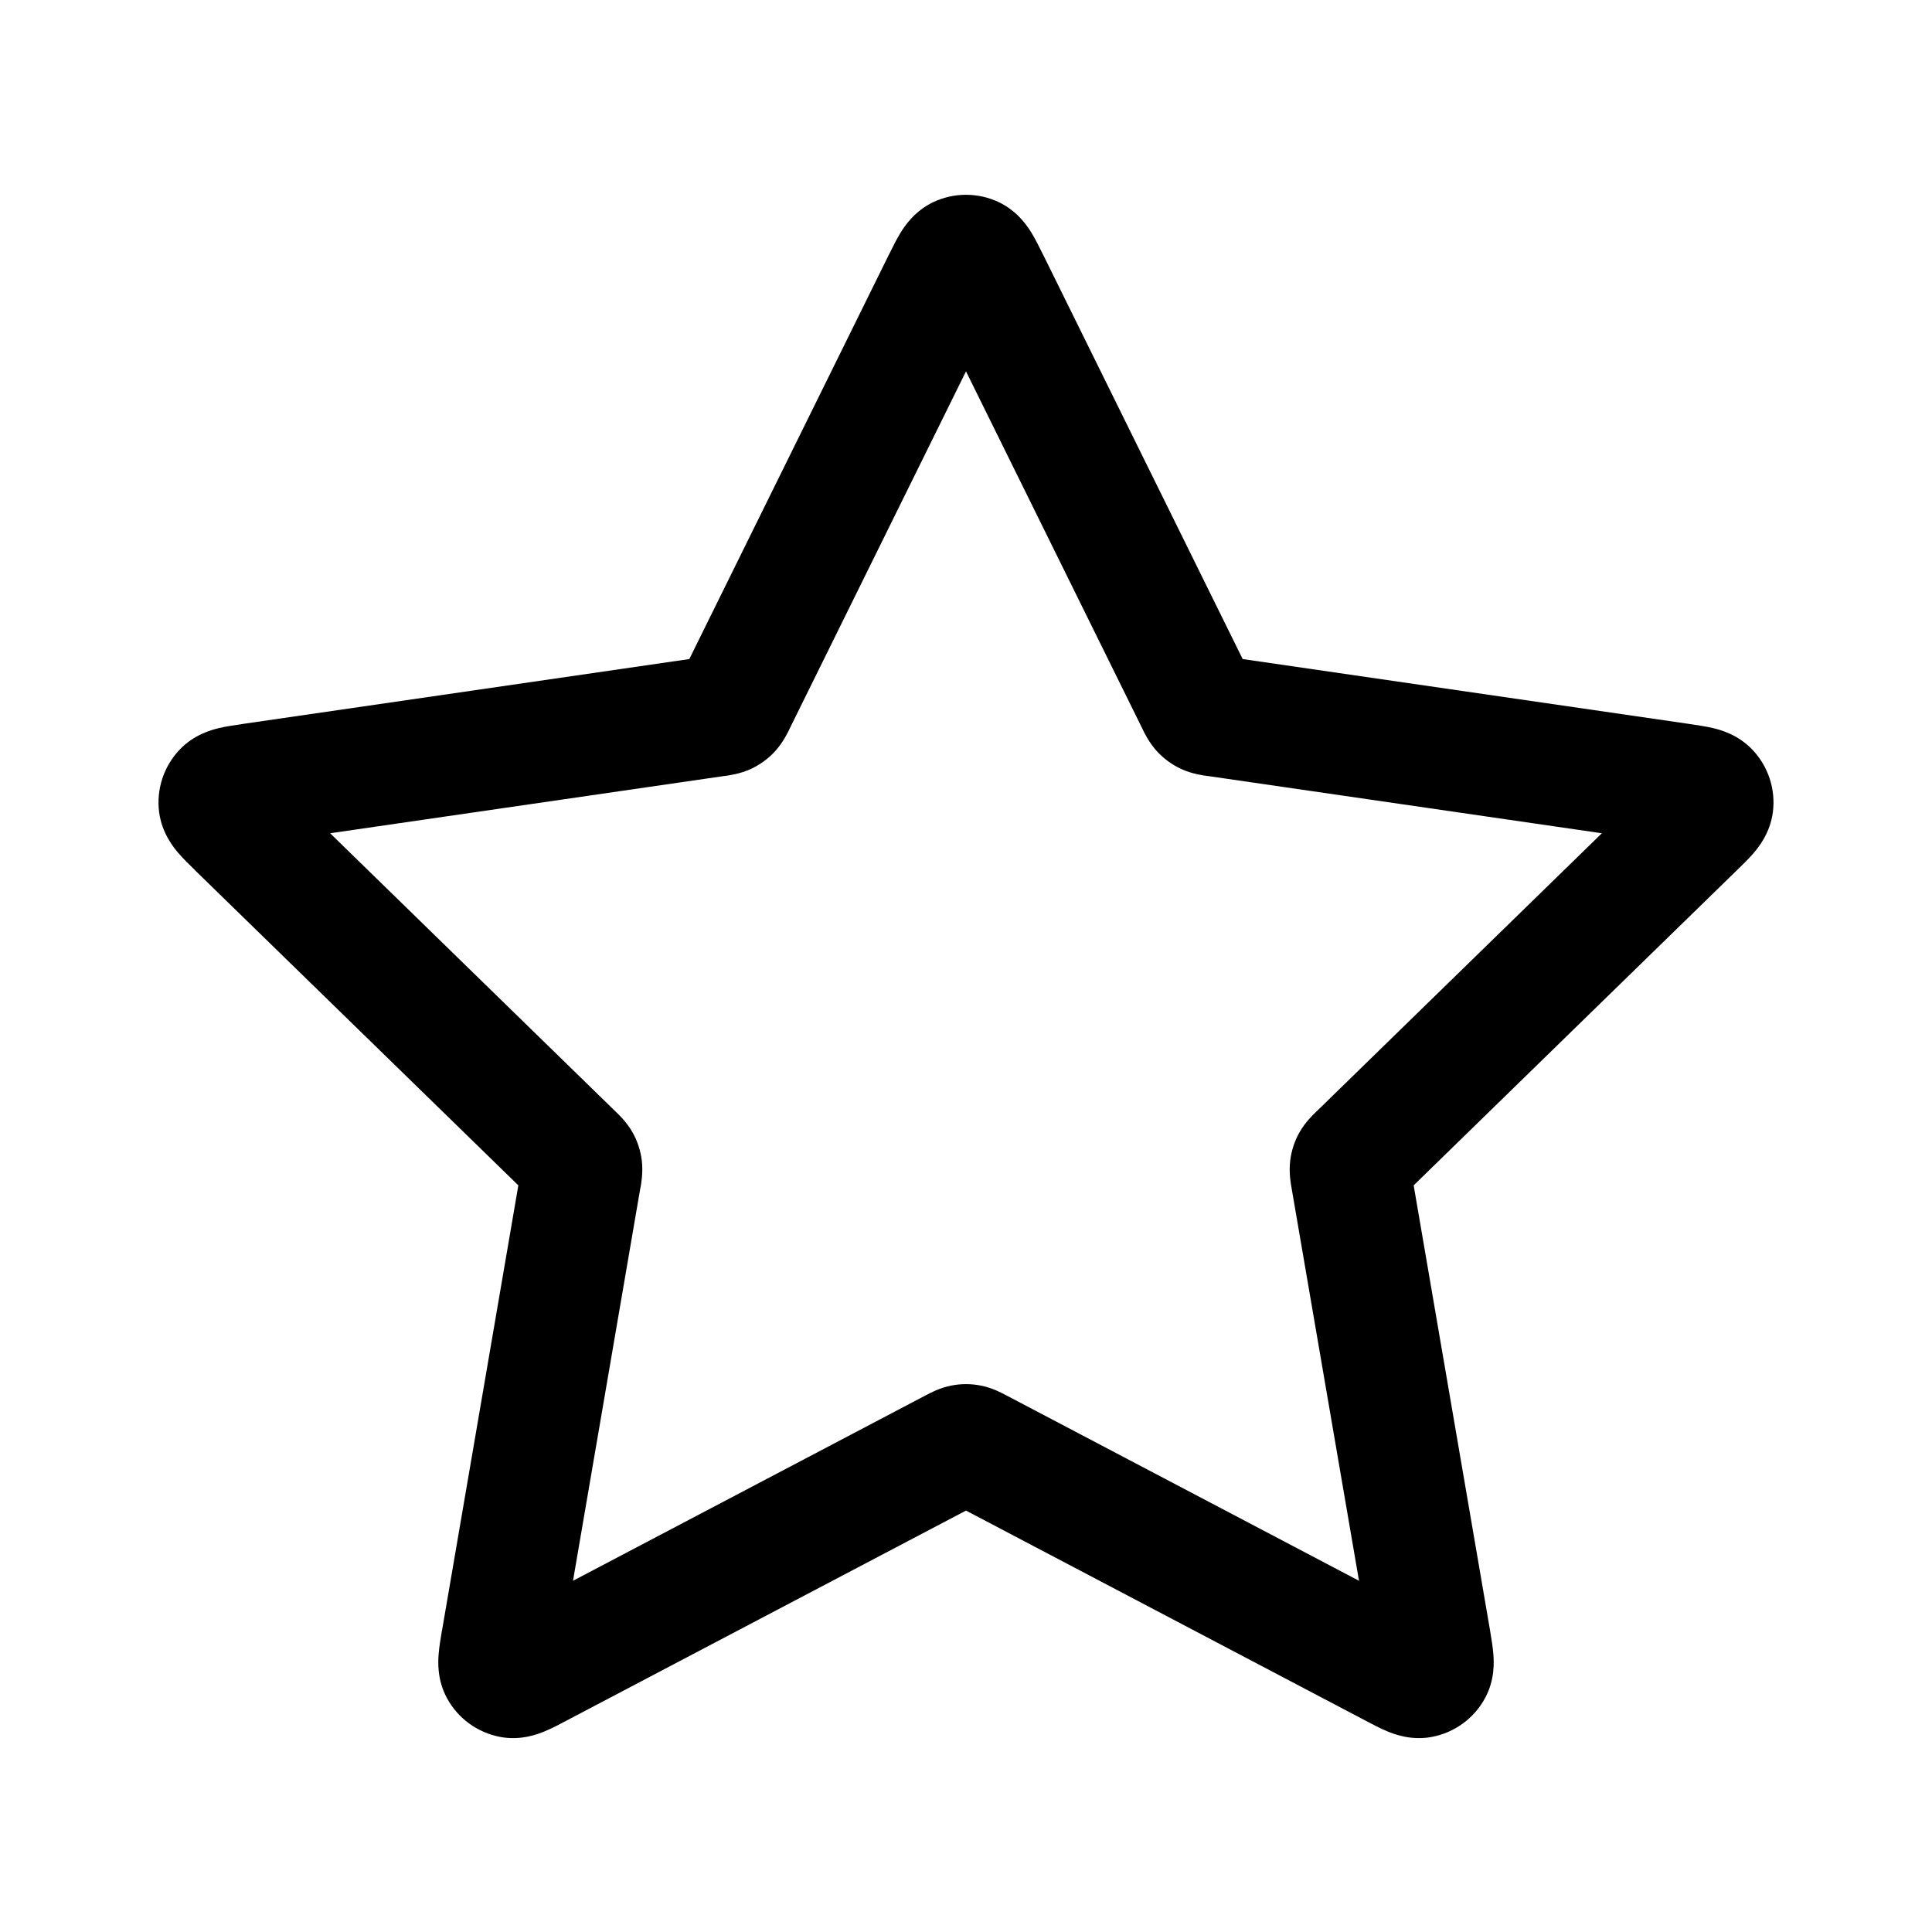
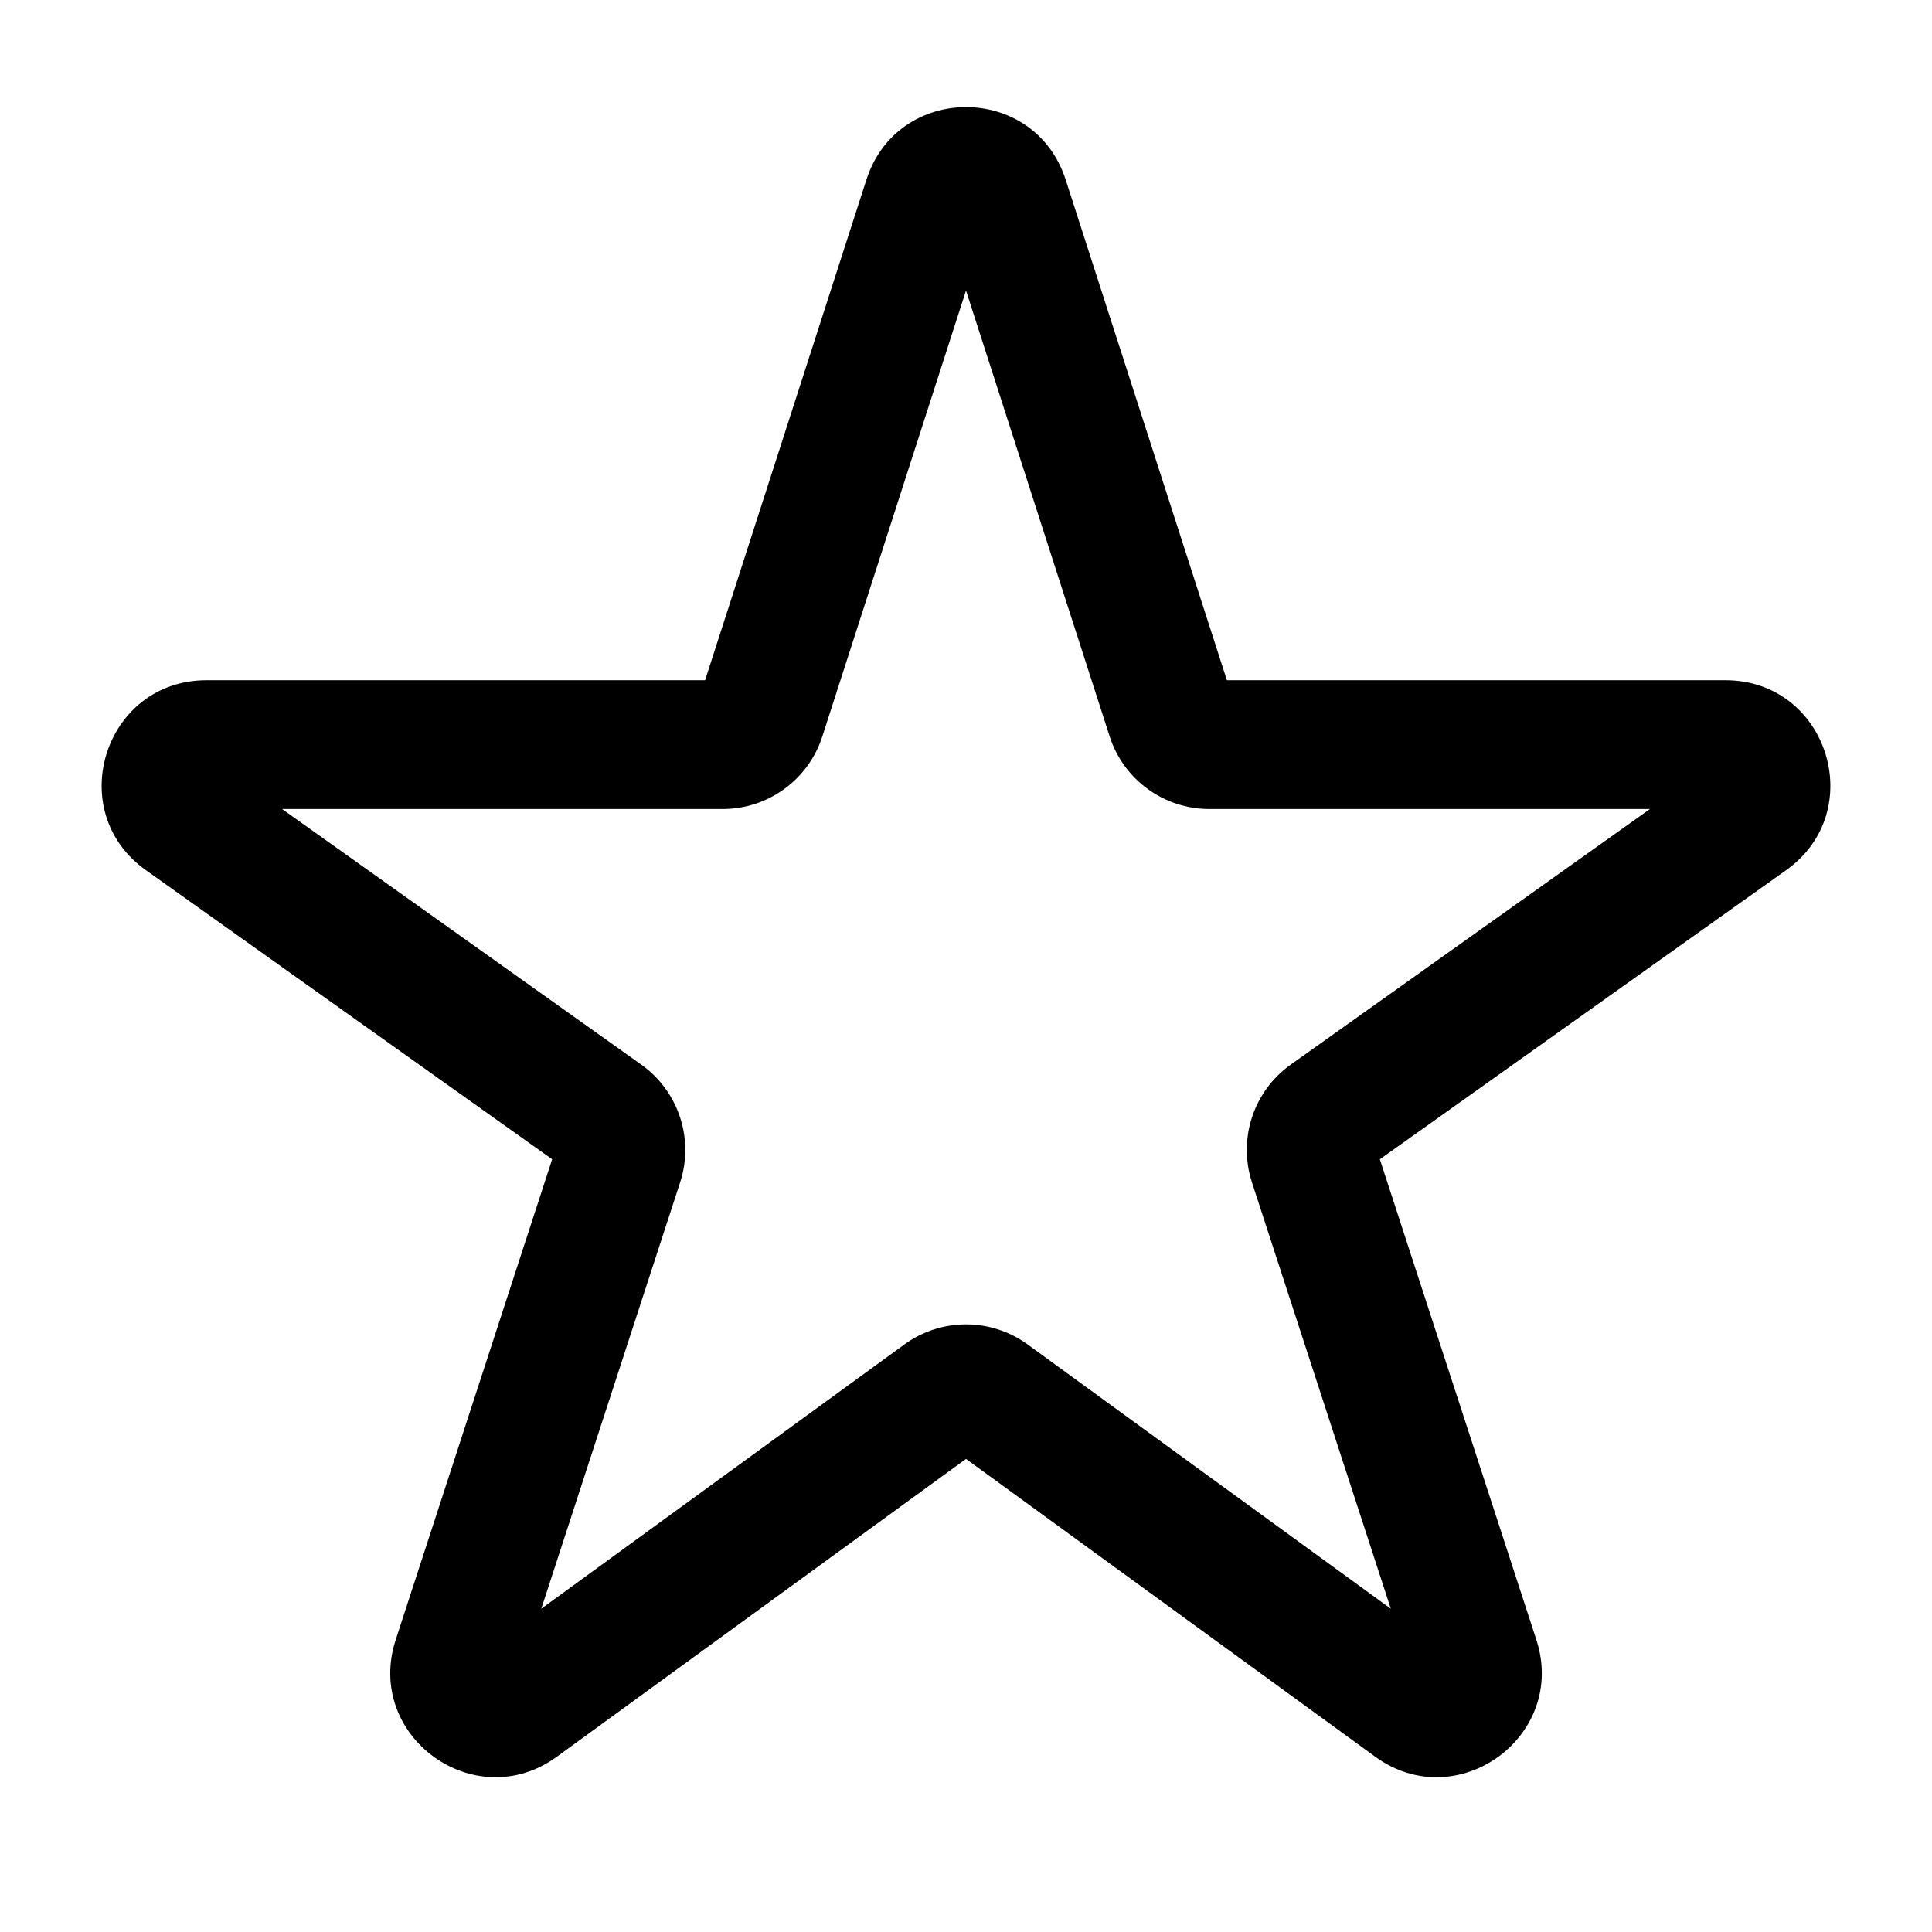
<svg xmlns="http://www.w3.org/2000/svg" width="24" height="24" viewBox="0 0 24 24" fill="none" data-karrot-ui-icon="true">
-   <path fill-rule="evenodd" clip-rule="evenodd" d="M11.591 2.512C11.85 2.389 12.15 2.389 12.409 2.512C12.646 2.626 12.768 2.818 12.815 2.894C12.864 2.975 12.913 3.073 12.951 3.151C12.954 3.156 12.957 3.162 12.96 3.168L15.437 8.187L20.977 8.992C20.983 8.993 20.989 8.994 20.995 8.995C21.081 9.008 21.19 9.023 21.282 9.045C21.368 9.066 21.589 9.123 21.77 9.314C21.967 9.522 22.06 9.807 22.023 10.091C21.988 10.352 21.843 10.528 21.785 10.596C21.724 10.668 21.645 10.744 21.583 10.804L17.561 14.725L18.508 20.242C18.509 20.248 18.51 20.255 18.511 20.261C18.525 20.346 18.544 20.454 18.551 20.549C18.558 20.637 18.573 20.865 18.447 21.096C18.31 21.348 18.067 21.524 17.785 21.577C17.527 21.625 17.315 21.541 17.233 21.507C17.145 21.471 17.048 21.419 16.972 21.379C16.966 21.376 16.96 21.373 16.955 21.37L12 18.765L7.045 21.37C7.04 21.373 7.034 21.376 7.028 21.379C6.952 21.419 6.855 21.471 6.767 21.507C6.685 21.541 6.473 21.625 6.215 21.577C5.933 21.524 5.69 21.348 5.553 21.096C5.427 20.865 5.442 20.637 5.449 20.549C5.456 20.454 5.475 20.346 5.489 20.261C5.49 20.255 5.492 20.248 5.493 20.242L6.439 14.725L2.43 10.818C2.426 10.813 2.421 10.809 2.417 10.804C2.355 10.744 2.276 10.667 2.215 10.596C2.157 10.528 2.012 10.352 1.977 10.091C1.94 9.807 2.033 9.522 2.23 9.314C2.411 9.123 2.632 9.066 2.718 9.045C2.81 9.023 2.919 9.008 3.005 8.995C3.011 8.994 3.017 8.993 3.023 8.992L8.563 8.187L11.04 3.168C11.043 3.162 11.046 3.156 11.049 3.151C11.087 3.073 11.136 2.975 11.185 2.894C11.232 2.818 11.354 2.626 11.591 2.512ZM12 4.613L9.808 9.054C9.808 9.055 9.807 9.057 9.806 9.059C9.791 9.09 9.728 9.225 9.624 9.337C9.54 9.427 9.44 9.5 9.328 9.552C9.19 9.616 9.042 9.634 9.008 9.639C9.006 9.639 9.004 9.639 9.002 9.639L4.101 10.351L7.648 13.809C7.649 13.809 7.65 13.811 7.652 13.813C7.677 13.836 7.786 13.938 7.86 14.071C7.92 14.178 7.958 14.297 7.973 14.419C7.991 14.57 7.963 14.717 7.957 14.75C7.956 14.753 7.956 14.755 7.955 14.756L7.118 19.637L11.502 17.332C11.503 17.332 11.505 17.331 11.507 17.33C11.537 17.313 11.668 17.241 11.817 17.212C11.938 17.188 12.062 17.188 12.183 17.212C12.332 17.241 12.463 17.313 12.493 17.33C12.495 17.331 12.497 17.332 12.498 17.332L16.882 19.637L16.044 14.756C16.044 14.755 16.044 14.753 16.043 14.75C16.037 14.717 16.009 14.57 16.027 14.419C16.042 14.297 16.08 14.178 16.14 14.071C16.214 13.938 16.323 13.836 16.348 13.813C16.35 13.811 16.351 13.809 16.352 13.809L19.899 10.351L14.998 9.639C14.996 9.639 14.995 9.639 14.992 9.639C14.958 9.634 14.81 9.616 14.672 9.552C14.56 9.5 14.46 9.427 14.376 9.337C14.272 9.225 14.209 9.09 14.194 9.059C14.193 9.057 14.193 9.055 14.192 9.054L12 4.613Z" fill="currentColor" />
+   <path fill-rule="evenodd" clip-rule="evenodd" d="M10.763 2.232C11.15 1.03 12.85 1.03 13.238 2.232L15.241 8.45H21.435C22.701 8.45 23.22 10.075 22.189 10.809L17.141 14.401L19.085 20.369C19.475 21.567 18.103 22.564 17.084 21.823L12 18.123L6.917 21.823C5.898 22.564 4.525 21.567 4.916 20.369L6.859 14.401L1.811 10.809C0.78 10.075 1.299 8.45 2.565 8.45H8.759L10.763 2.232ZM12 3.609L10.215 9.149C10.042 9.686 9.542 10.05 8.978 10.05H3.504L7.966 13.225C8.429 13.555 8.625 14.147 8.449 14.687L6.724 19.984L11.235 16.701C11.691 16.369 12.309 16.369 12.765 16.701L17.277 19.984L15.552 14.687C15.376 14.147 15.571 13.555 16.034 13.225L20.496 10.05H15.023C14.458 10.05 13.958 9.686 13.785 9.149L12 3.609Z" fill="currentColor" />
</svg>
